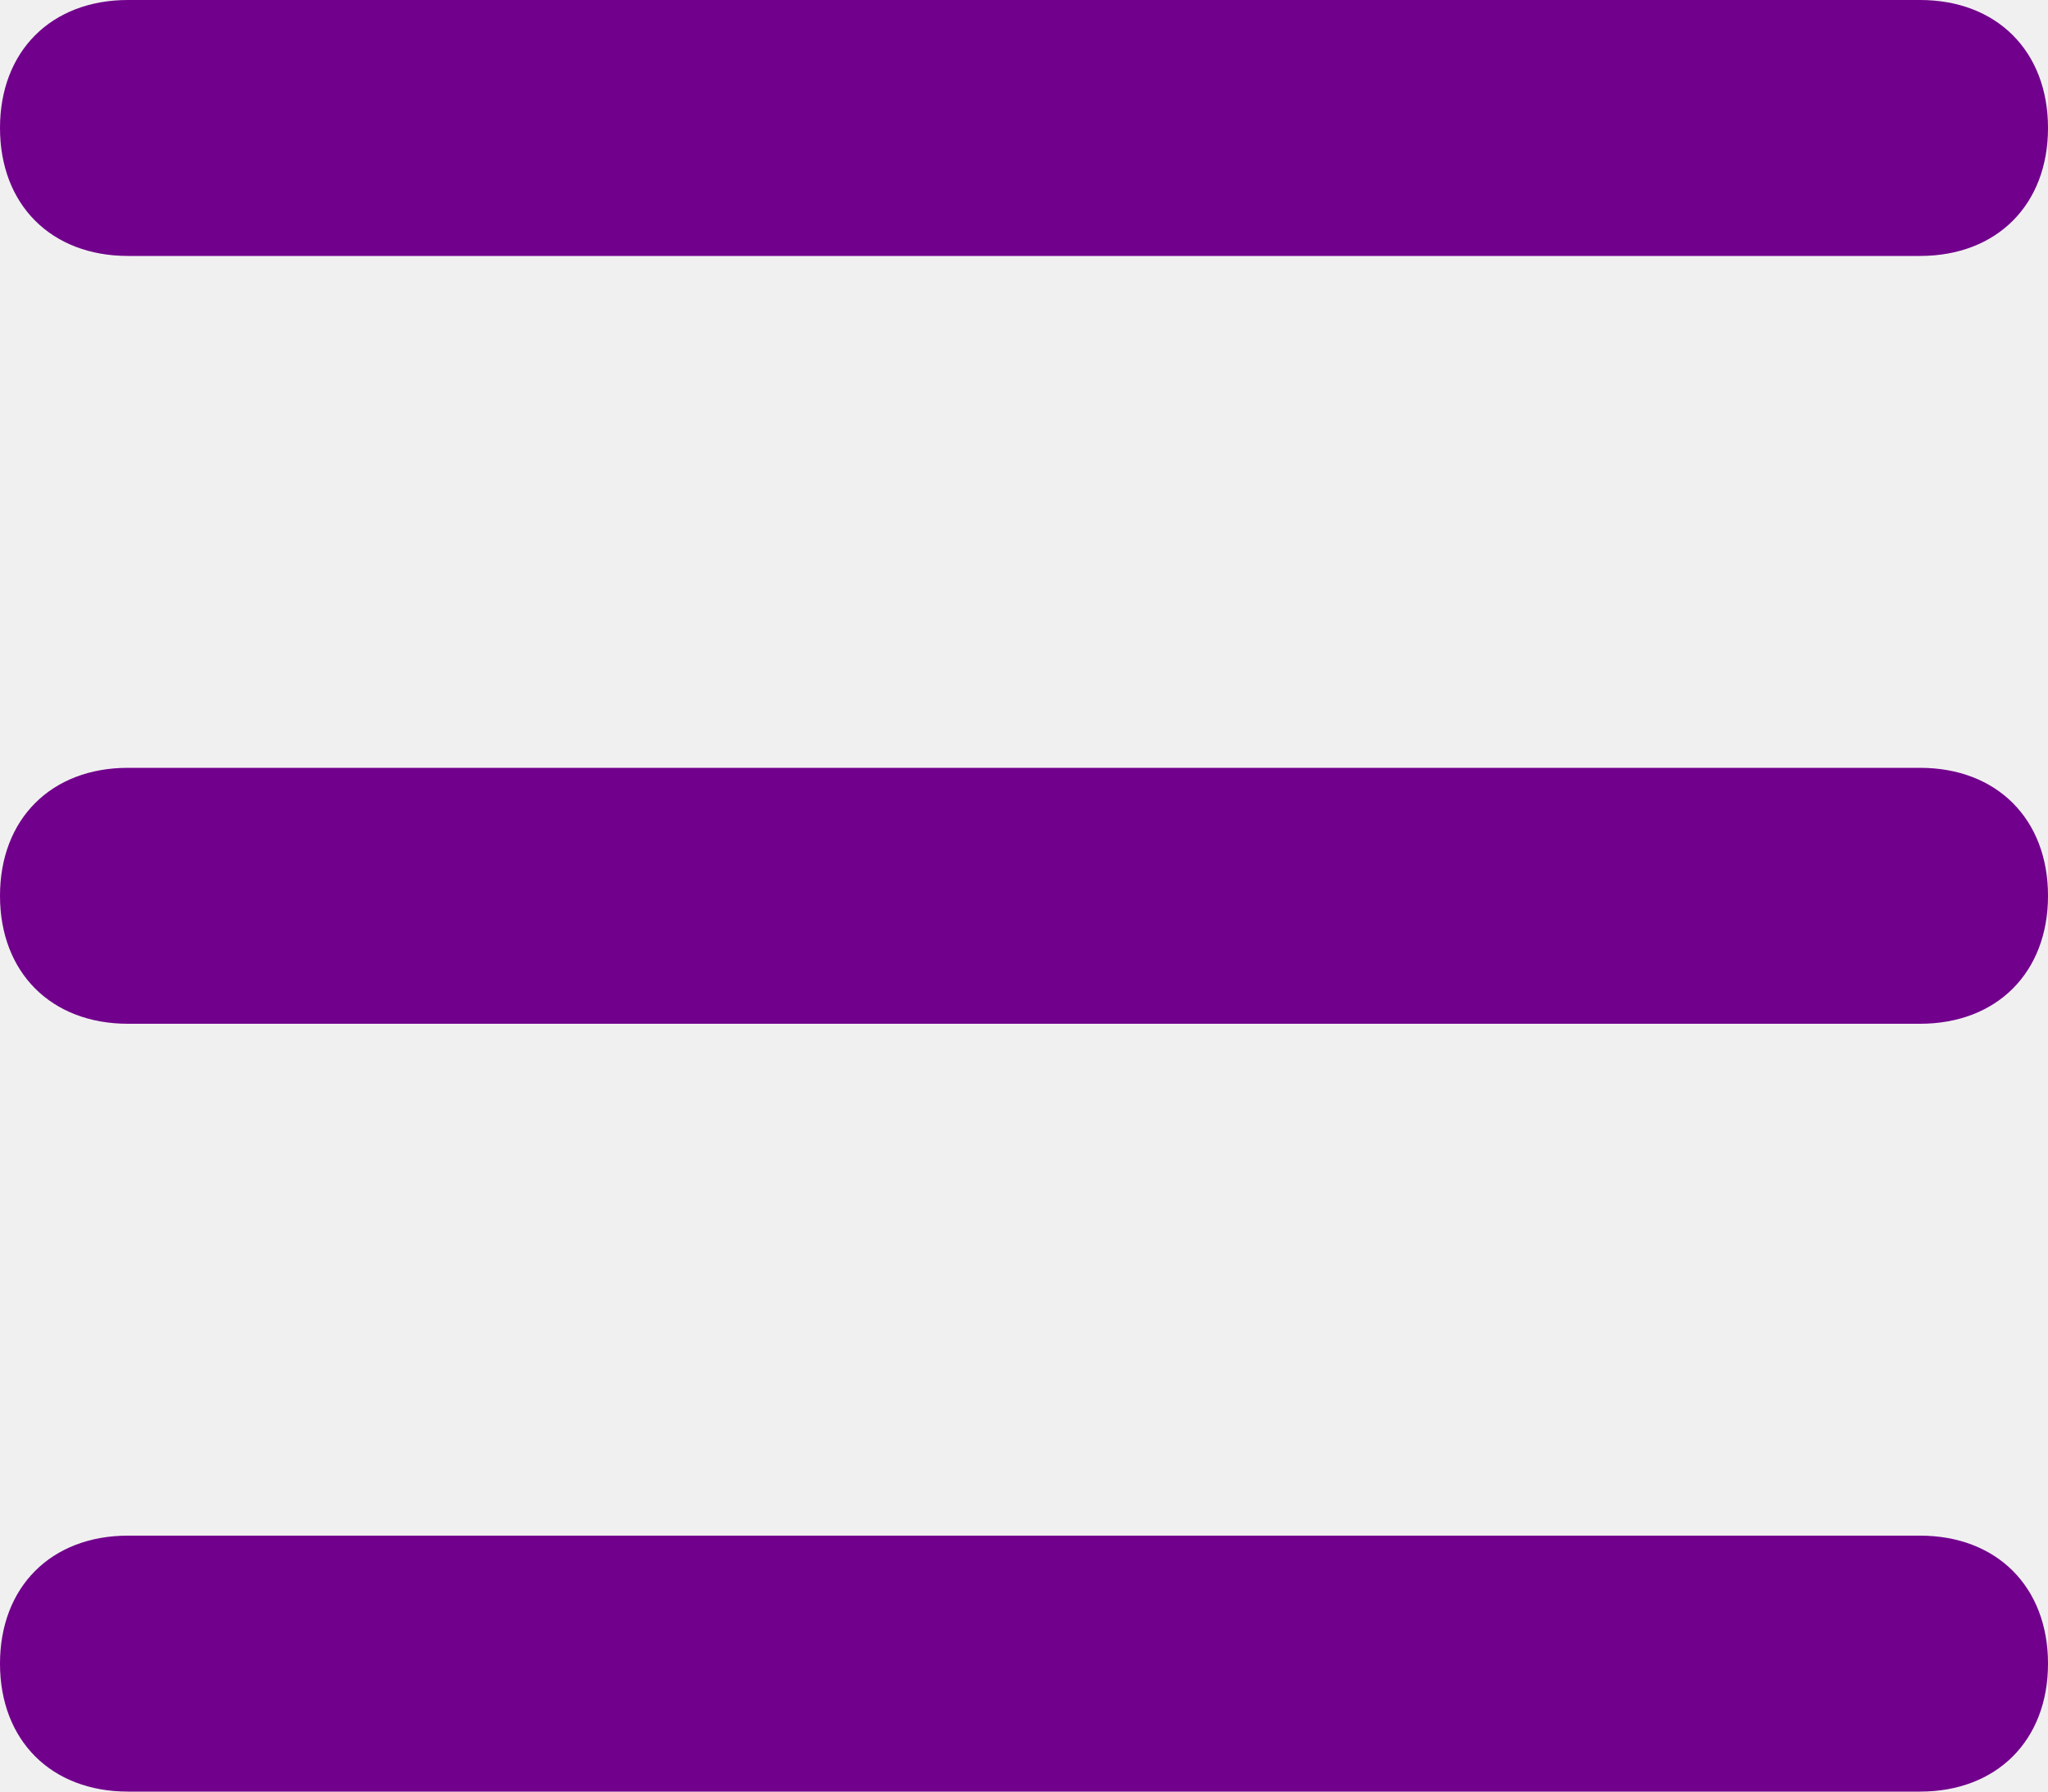
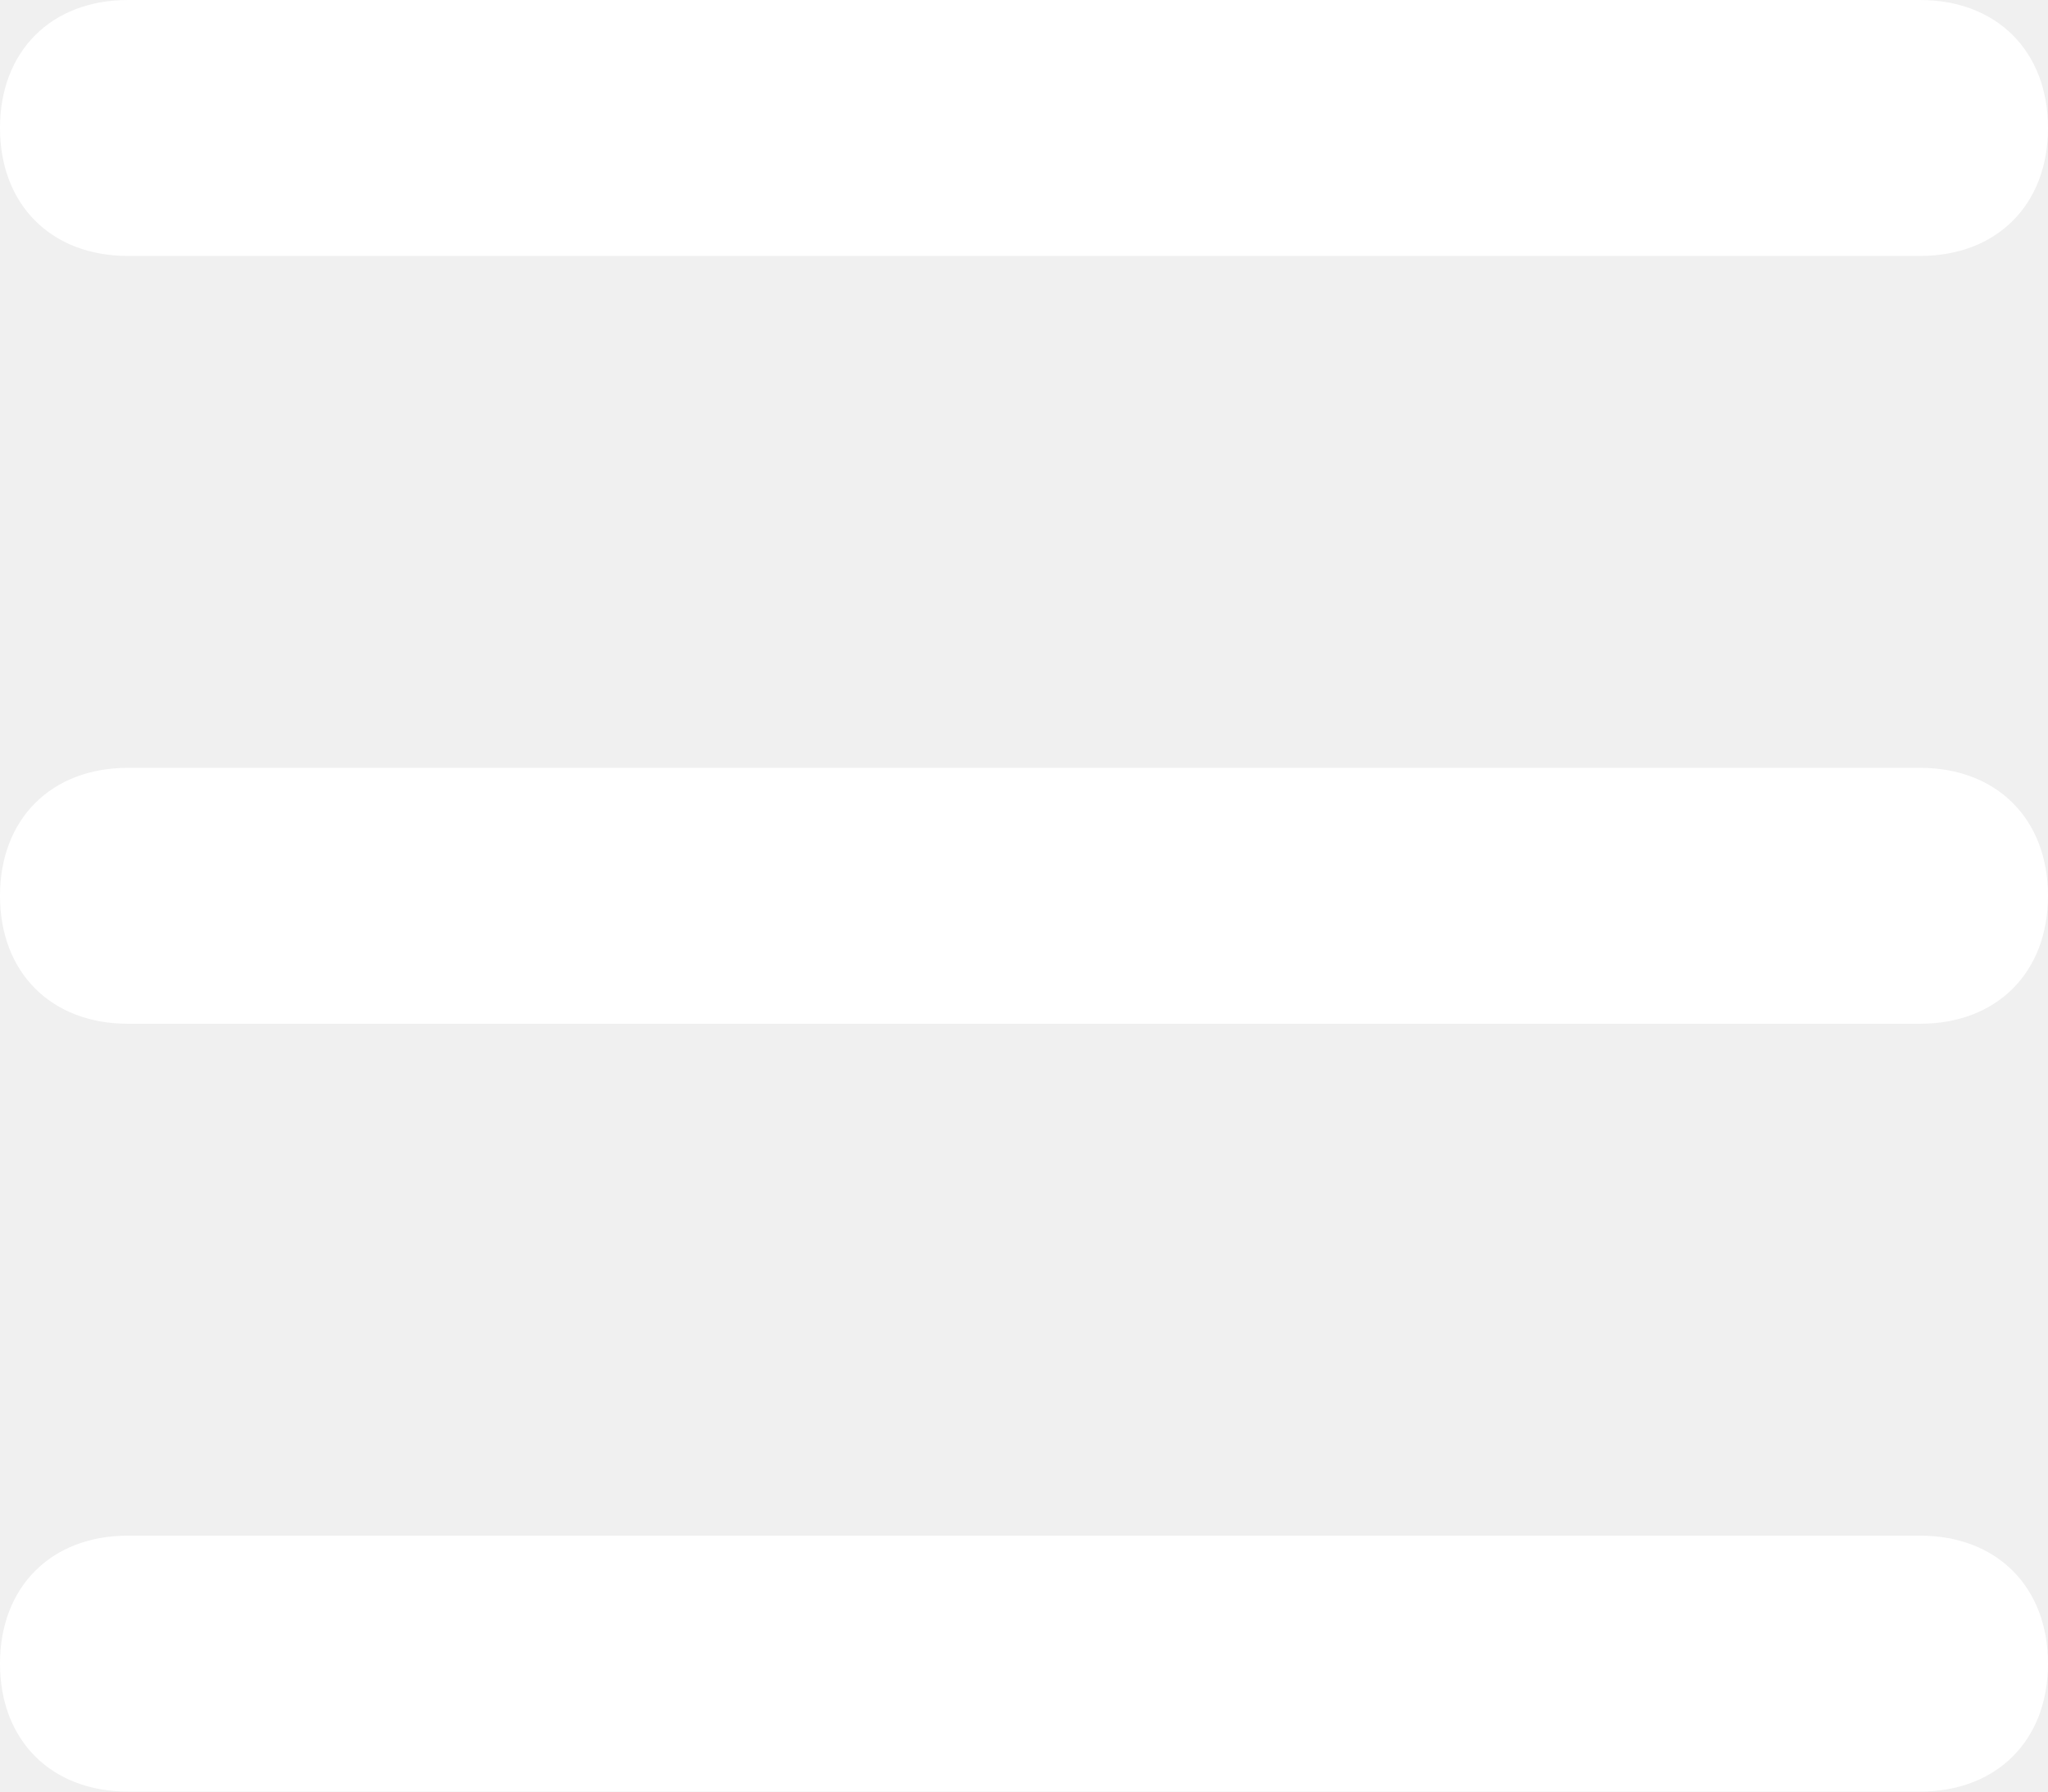
<svg xmlns="http://www.w3.org/2000/svg" width="16px" height="14px" viewBox="0 0 16 14" version="1.1">
  <defs />
  <g id="Menú" stroke="none" stroke-width="1" fill="none" fill-rule="evenodd" transform="translate(-14, -15)">
    <g id="menu" fill="#FFFFFF" fill-rule="nonzero">
-       <path style="fill:#71008C;" d="M29,21 C29.6,21 30,21.4 30,22 C30,22.6 29.6,23 29,23 L15,23 C14.4,23 14,22.6 14,22 C14,21.4 14.4,21 15,21 L29,21 Z M15,17 C14.4,17 14,16.6 14,16 C14,15.4 14.4,15 15,15 L29,15 C29.6,15 30,15.4 30,16 C30,16.6 29.6,17 29,17 L15,17 Z M29,27 C29.6,27 30,27.4 30,28 C30,28.6 29.6,29 29,29 L15,29 C14.4,29 14,28.6 14,28 C14,27.4 14.4,27 15,27 L29,27 Z" id="ico-menu" />
+       <path style="fill:#ffffff;" d="M29,21 C29.6,21 30,21.4 30,22 C30,22.6 29.6,23 29,23 L15,23 C14.4,23 14,22.6 14,22 C14,21.4 14.4,21 15,21 L29,21 Z M15,17 C14.4,17 14,16.6 14,16 C14,15.4 14.4,15 15,15 L29,15 C29.6,15 30,15.4 30,16 C30,16.6 29.6,17 29,17 L15,17 Z M29,27 C29.6,27 30,27.4 30,28 C30,28.6 29.6,29 29,29 L15,29 C14.4,29 14,28.6 14,28 C14,27.4 14.4,27 15,27 L29,27 Z" id="ico-menu" />
    </g>
  </g>
</svg>
